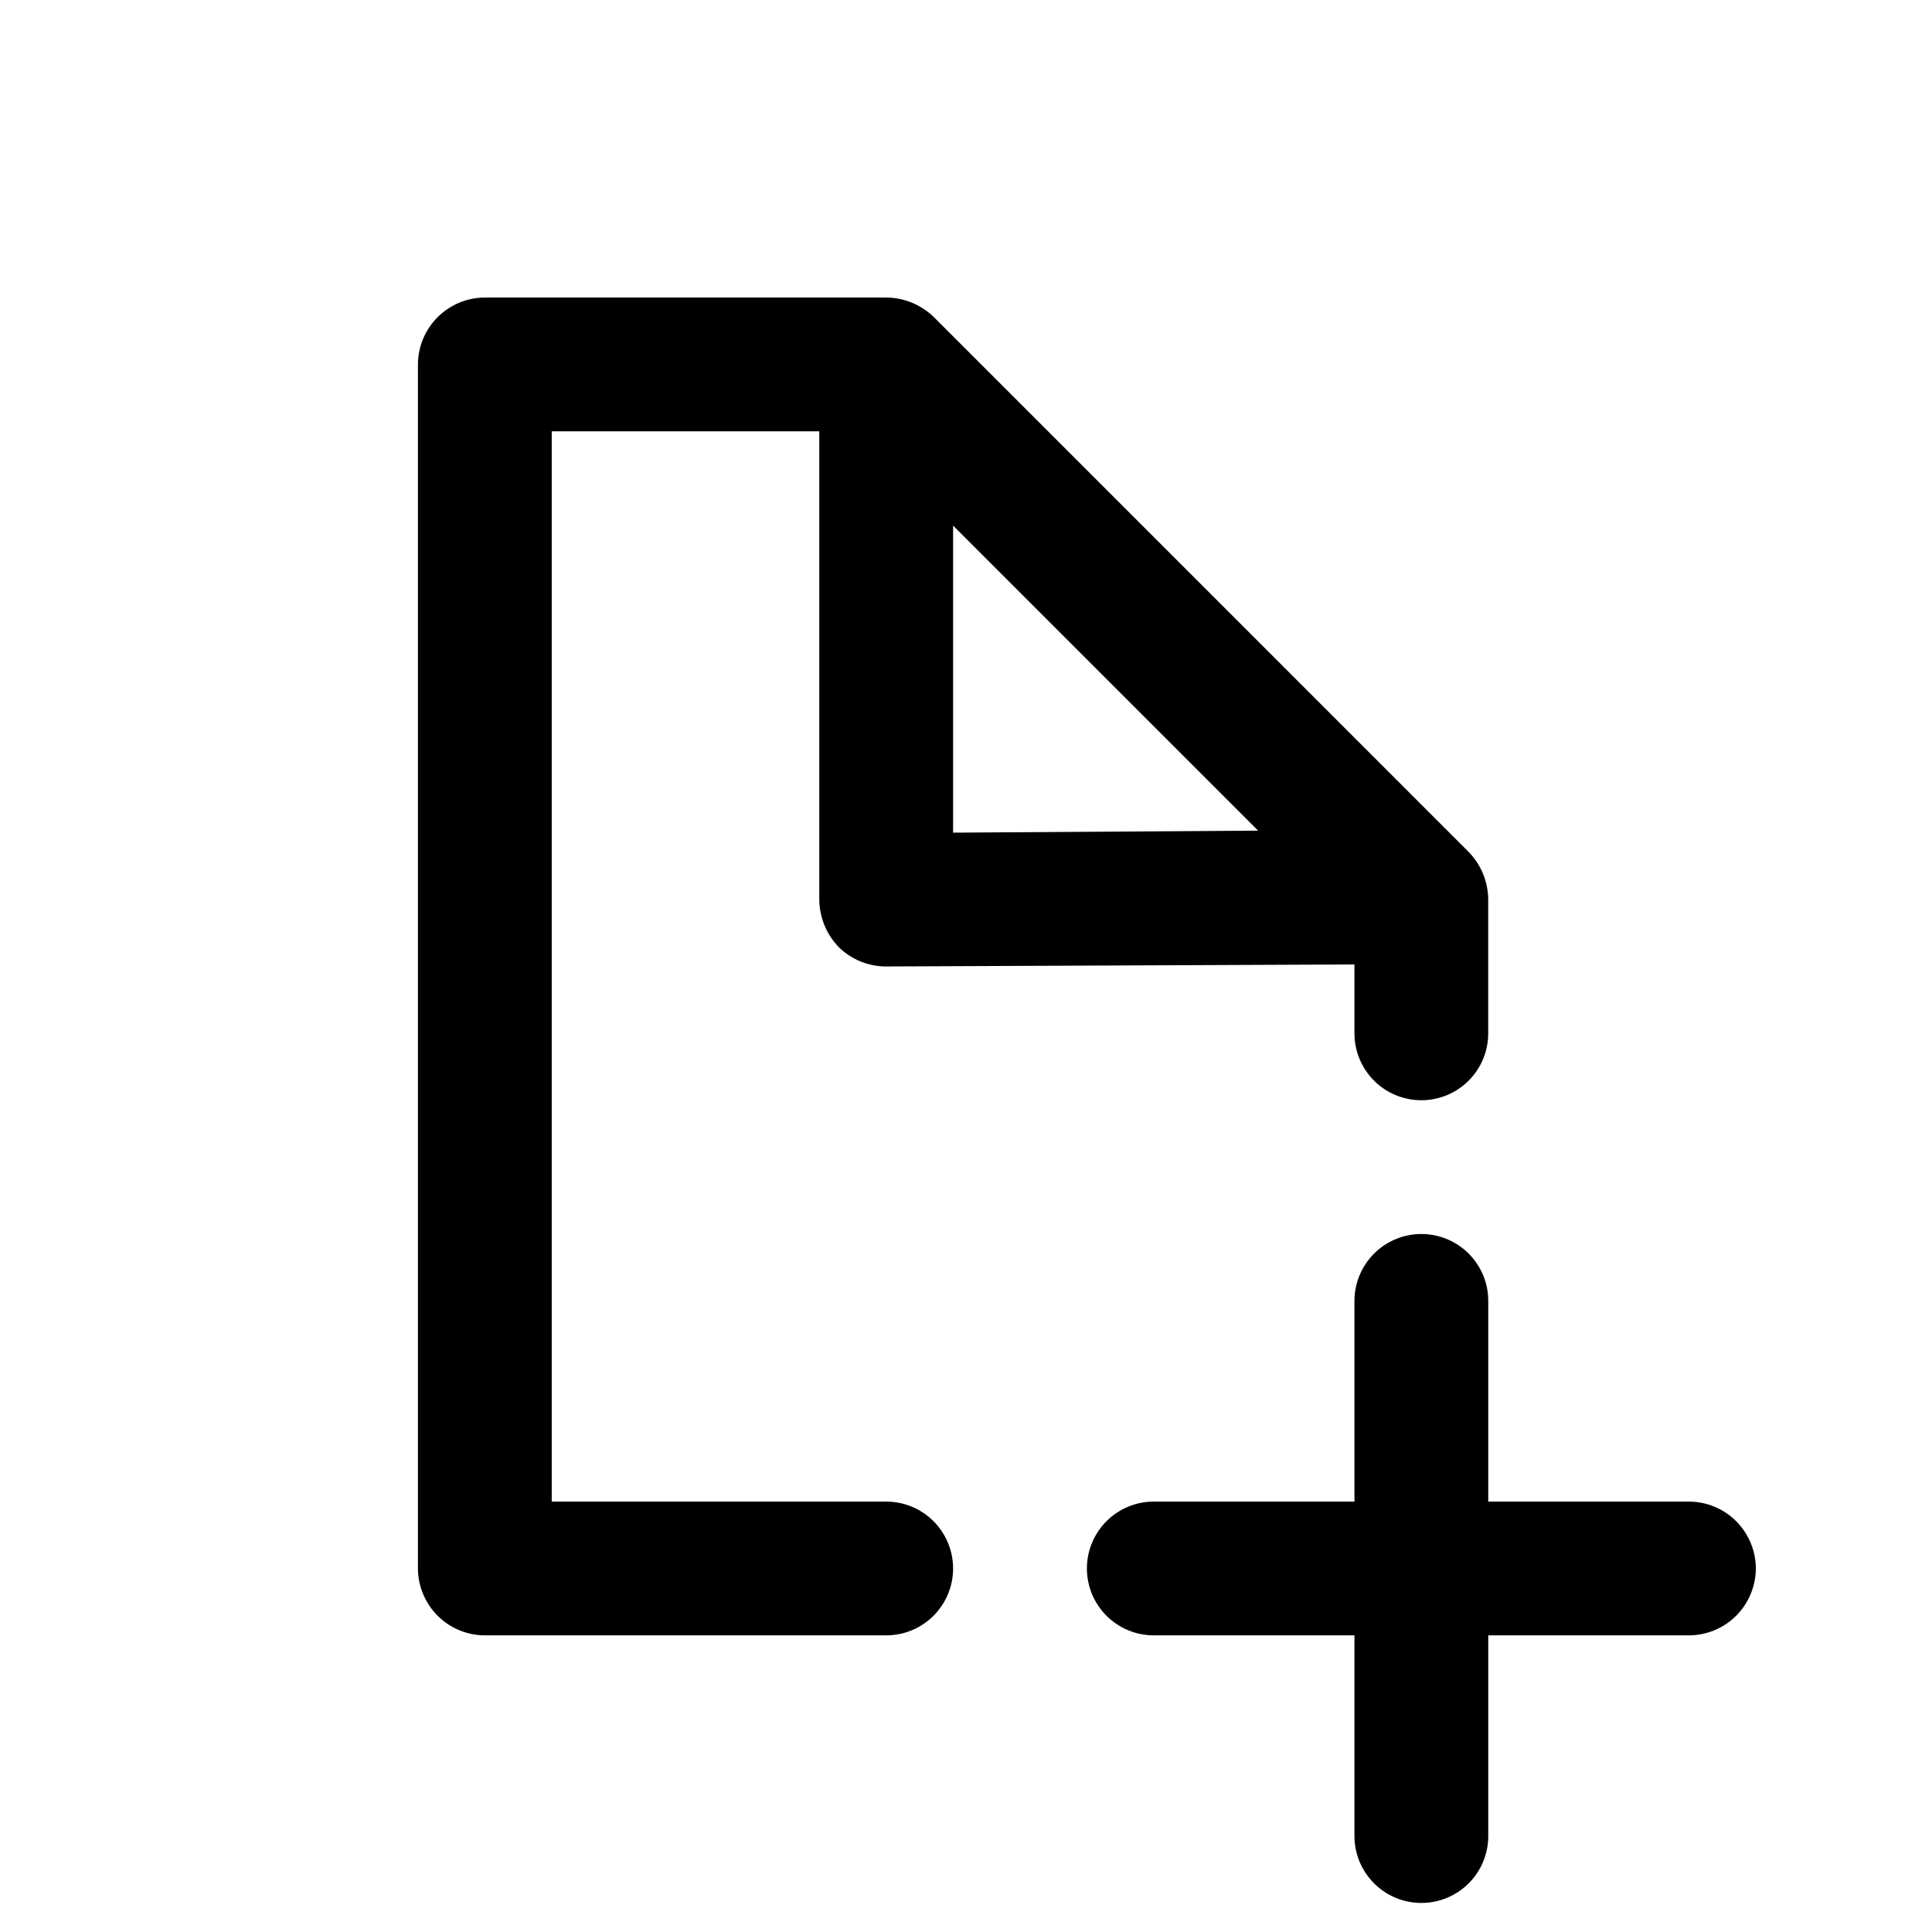
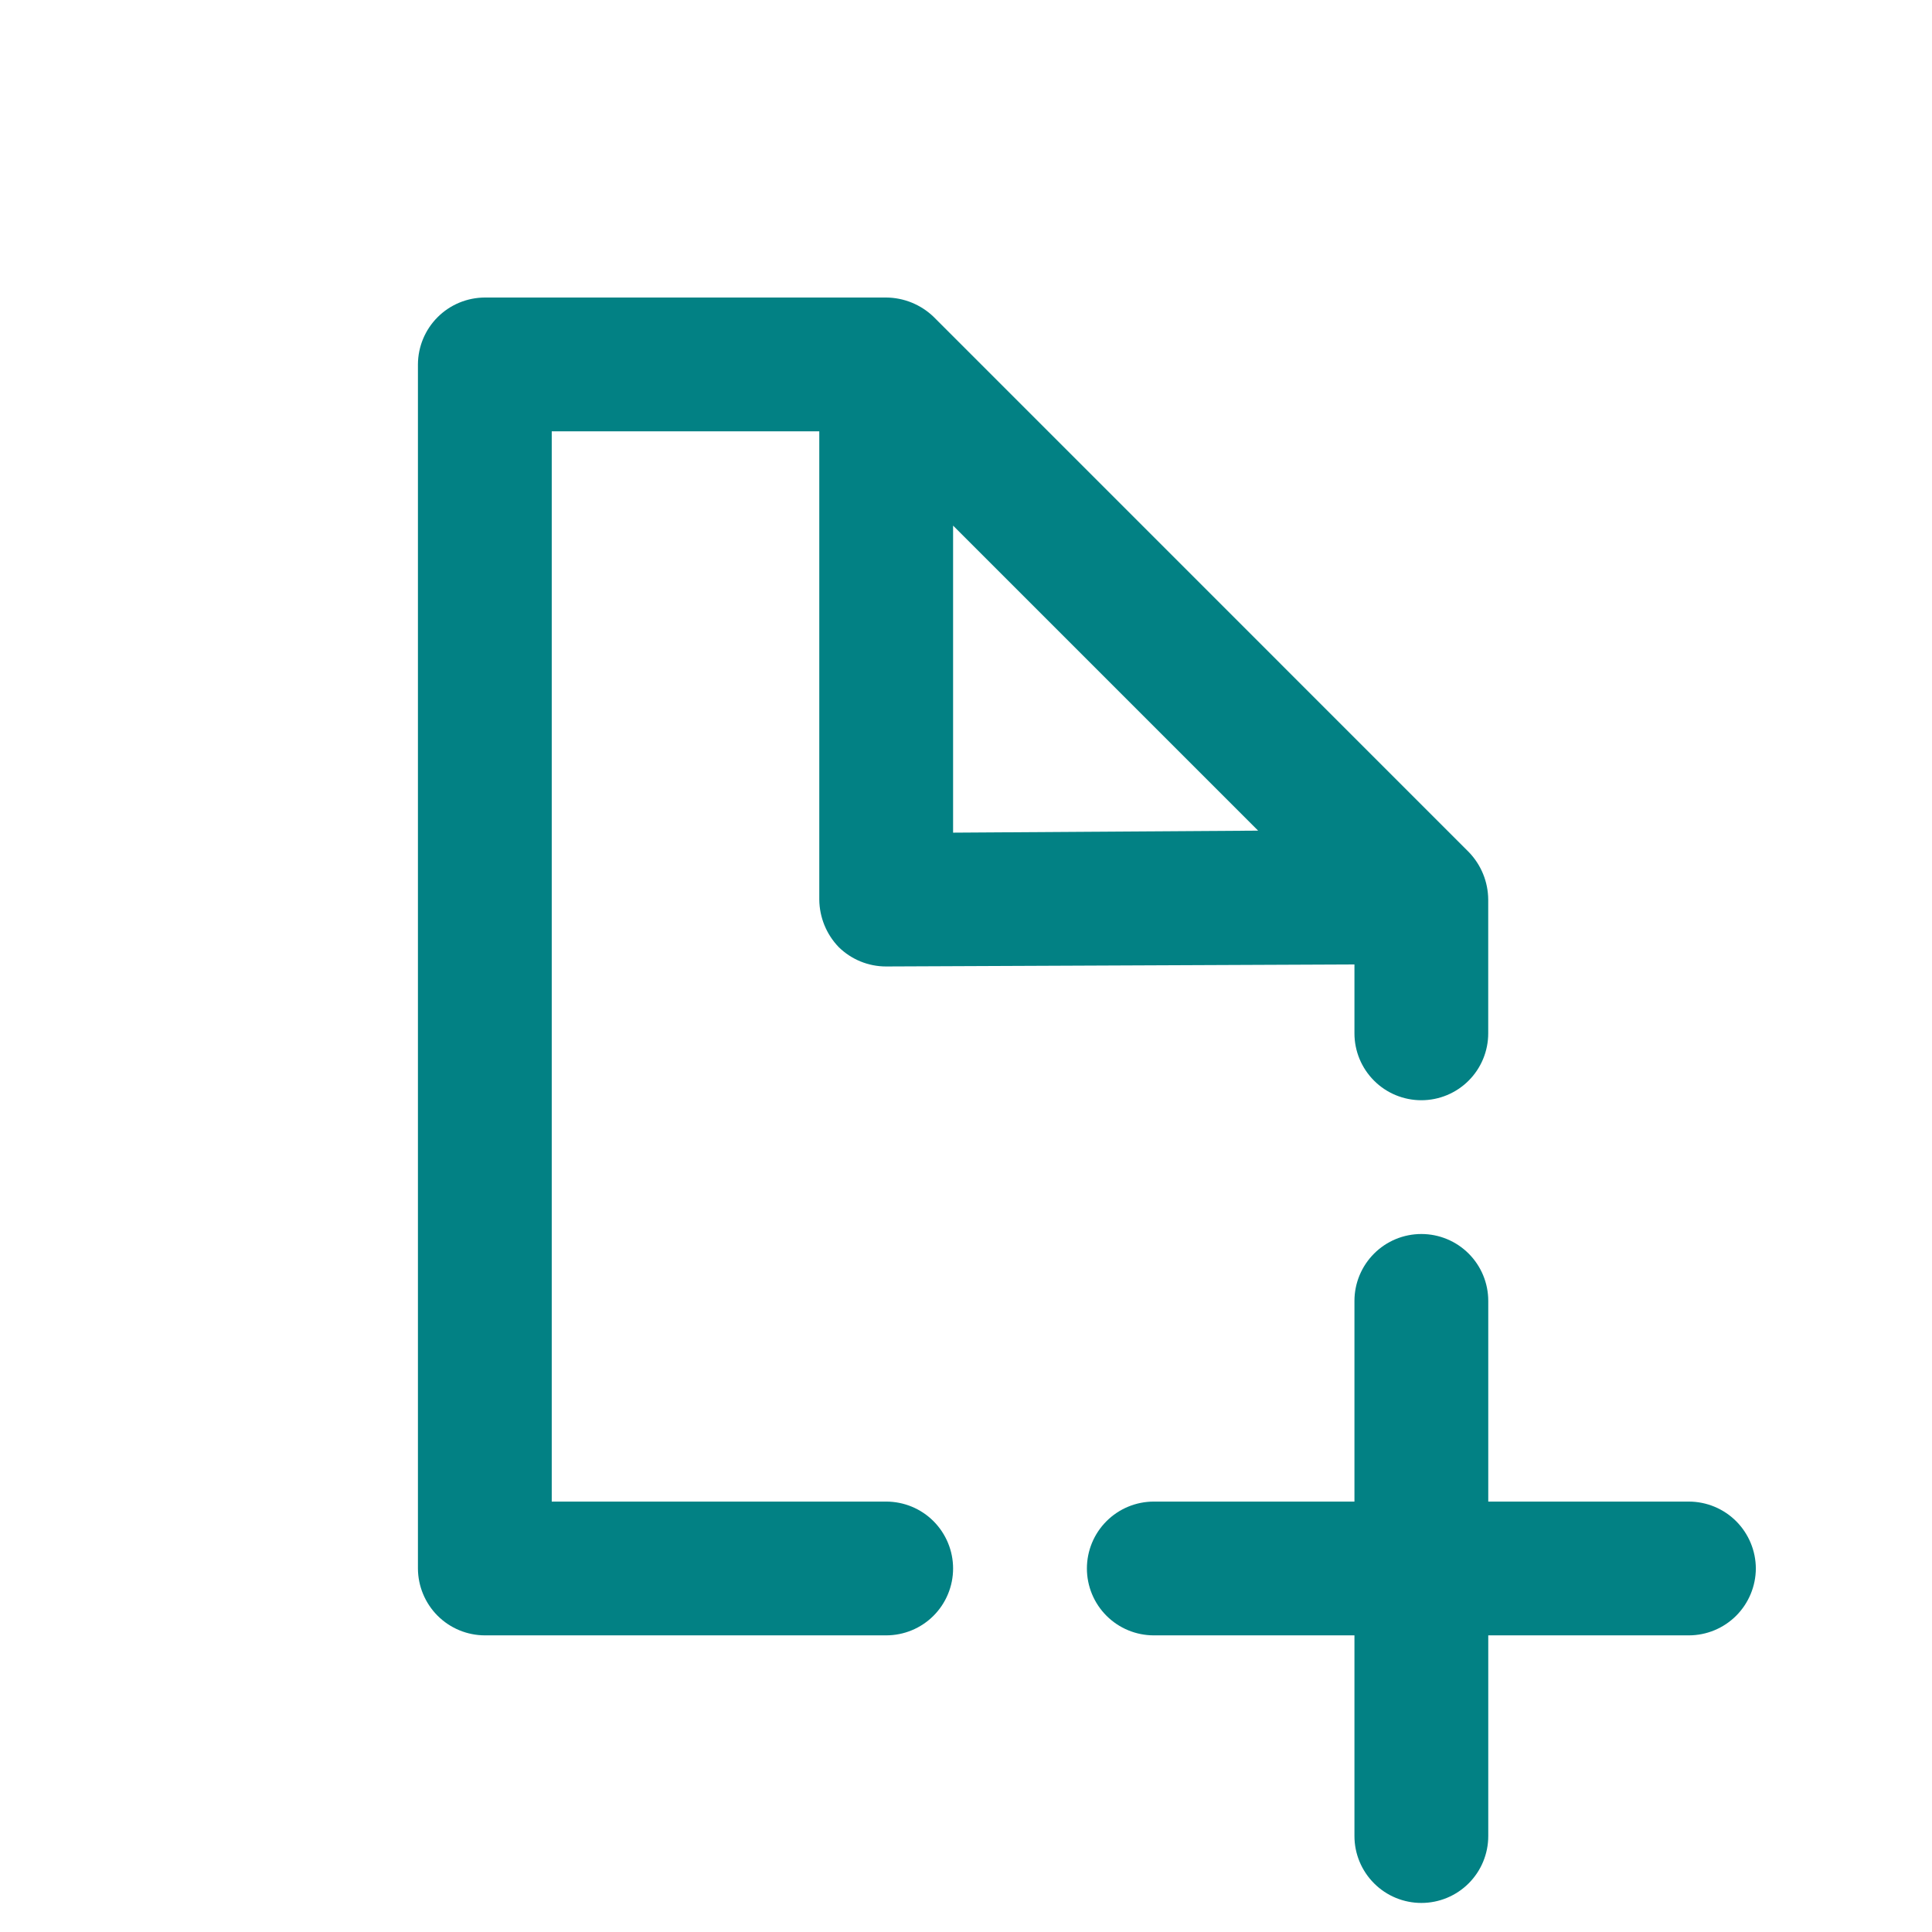
<svg xmlns="http://www.w3.org/2000/svg" width="50" height="50" viewBox="0 0 50 50" fill="none">
-   <path d="M45.441 40.592C45.439 41.051 45.256 41.49 44.932 41.815C44.608 42.139 44.168 42.322 43.709 42.323H38.516V47.517C38.516 47.976 38.334 48.416 38.009 48.741C37.684 49.066 37.244 49.248 36.785 49.248C36.325 49.248 35.885 49.066 35.561 48.741C35.236 48.416 35.053 47.976 35.053 47.517V42.323H29.86C29.401 42.323 28.961 42.141 28.636 41.816C28.311 41.491 28.129 41.051 28.129 40.592C28.129 40.133 28.311 39.693 28.636 39.368C28.961 39.043 29.401 38.861 29.86 38.861H35.053V33.667C35.053 33.208 35.236 32.768 35.561 32.443C35.885 32.118 36.325 31.936 36.785 31.936C37.244 31.936 37.684 32.118 38.009 32.443C38.334 32.768 38.516 33.208 38.516 33.667V38.861H43.709C44.168 38.862 44.608 39.045 44.932 39.369C45.256 39.694 45.439 40.133 45.441 40.592Z" fill="black" />
-   <path d="M38.013 22.052L24.164 8.202C23.834 7.883 23.393 7.703 22.934 7.7H12.548C12.089 7.702 11.649 7.884 11.325 8.209C11.001 8.533 10.818 8.973 10.816 9.431V40.592C10.818 41.051 11.001 41.49 11.325 41.815C11.649 42.139 12.089 42.322 12.548 42.323H22.934C23.394 42.323 23.834 42.141 24.159 41.816C24.483 41.492 24.666 41.051 24.666 40.592C24.666 40.133 24.483 39.693 24.159 39.368C23.834 39.043 23.394 38.861 22.934 38.861H14.279V11.162H21.203V23.281C21.207 23.74 21.387 24.18 21.705 24.51C22.033 24.833 22.475 25.013 22.934 25.012L35.053 24.96V26.743C35.053 27.202 35.235 27.642 35.56 27.967C35.884 28.292 36.325 28.474 36.784 28.474C37.243 28.474 37.683 28.292 38.008 27.967C38.333 27.642 38.515 27.202 38.515 26.743V23.281C38.512 22.822 38.332 22.382 38.013 22.052ZM24.666 21.549V13.603L32.56 21.497L24.666 21.549Z" fill="black" />
+   <path d="M45.441 40.592C45.439 41.051 45.256 41.49 44.932 41.815C44.608 42.139 44.168 42.322 43.709 42.323H38.516V47.517C38.516 47.976 38.334 48.416 38.009 48.741C37.684 49.066 37.244 49.248 36.785 49.248C36.325 49.248 35.885 49.066 35.561 48.741C35.236 48.416 35.053 47.976 35.053 47.517V42.323H29.86C29.401 42.323 28.961 42.141 28.636 41.816C28.311 41.491 28.129 41.051 28.129 40.592C28.129 40.133 28.311 39.693 28.636 39.368C28.961 39.043 29.401 38.861 29.86 38.861H35.053V33.667C35.053 33.208 35.236 32.768 35.561 32.443C35.885 32.118 36.325 31.936 36.785 31.936C37.244 31.936 37.684 32.118 38.009 32.443C38.334 32.768 38.516 33.208 38.516 33.667V38.861H43.709C44.168 38.862 44.608 39.045 44.932 39.369C45.256 39.694 45.439 40.133 45.441 40.592Z" fill="#028184" />
+   <path d="M38.013 22.052L24.164 8.202C23.834 7.883 23.393 7.703 22.934 7.7H12.548C12.089 7.702 11.649 7.884 11.325 8.209C11.001 8.533 10.818 8.973 10.816 9.431V40.592C10.818 41.051 11.001 41.49 11.325 41.815C11.649 42.139 12.089 42.322 12.548 42.323H22.934C23.394 42.323 23.834 42.141 24.159 41.816C24.483 41.492 24.666 41.051 24.666 40.592C24.666 40.133 24.483 39.693 24.159 39.368C23.834 39.043 23.394 38.861 22.934 38.861H14.279V11.162H21.203V23.281C21.207 23.74 21.387 24.18 21.705 24.51C22.033 24.833 22.475 25.013 22.934 25.012L35.053 24.96V26.743C35.053 27.202 35.235 27.642 35.56 27.967C35.884 28.292 36.325 28.474 36.784 28.474C37.243 28.474 37.683 28.292 38.008 27.967C38.333 27.642 38.515 27.202 38.515 26.743V23.281C38.512 22.822 38.332 22.382 38.013 22.052ZM24.666 21.549V13.603L32.56 21.497L24.666 21.549Z" fill="#028184" />
</svg>
